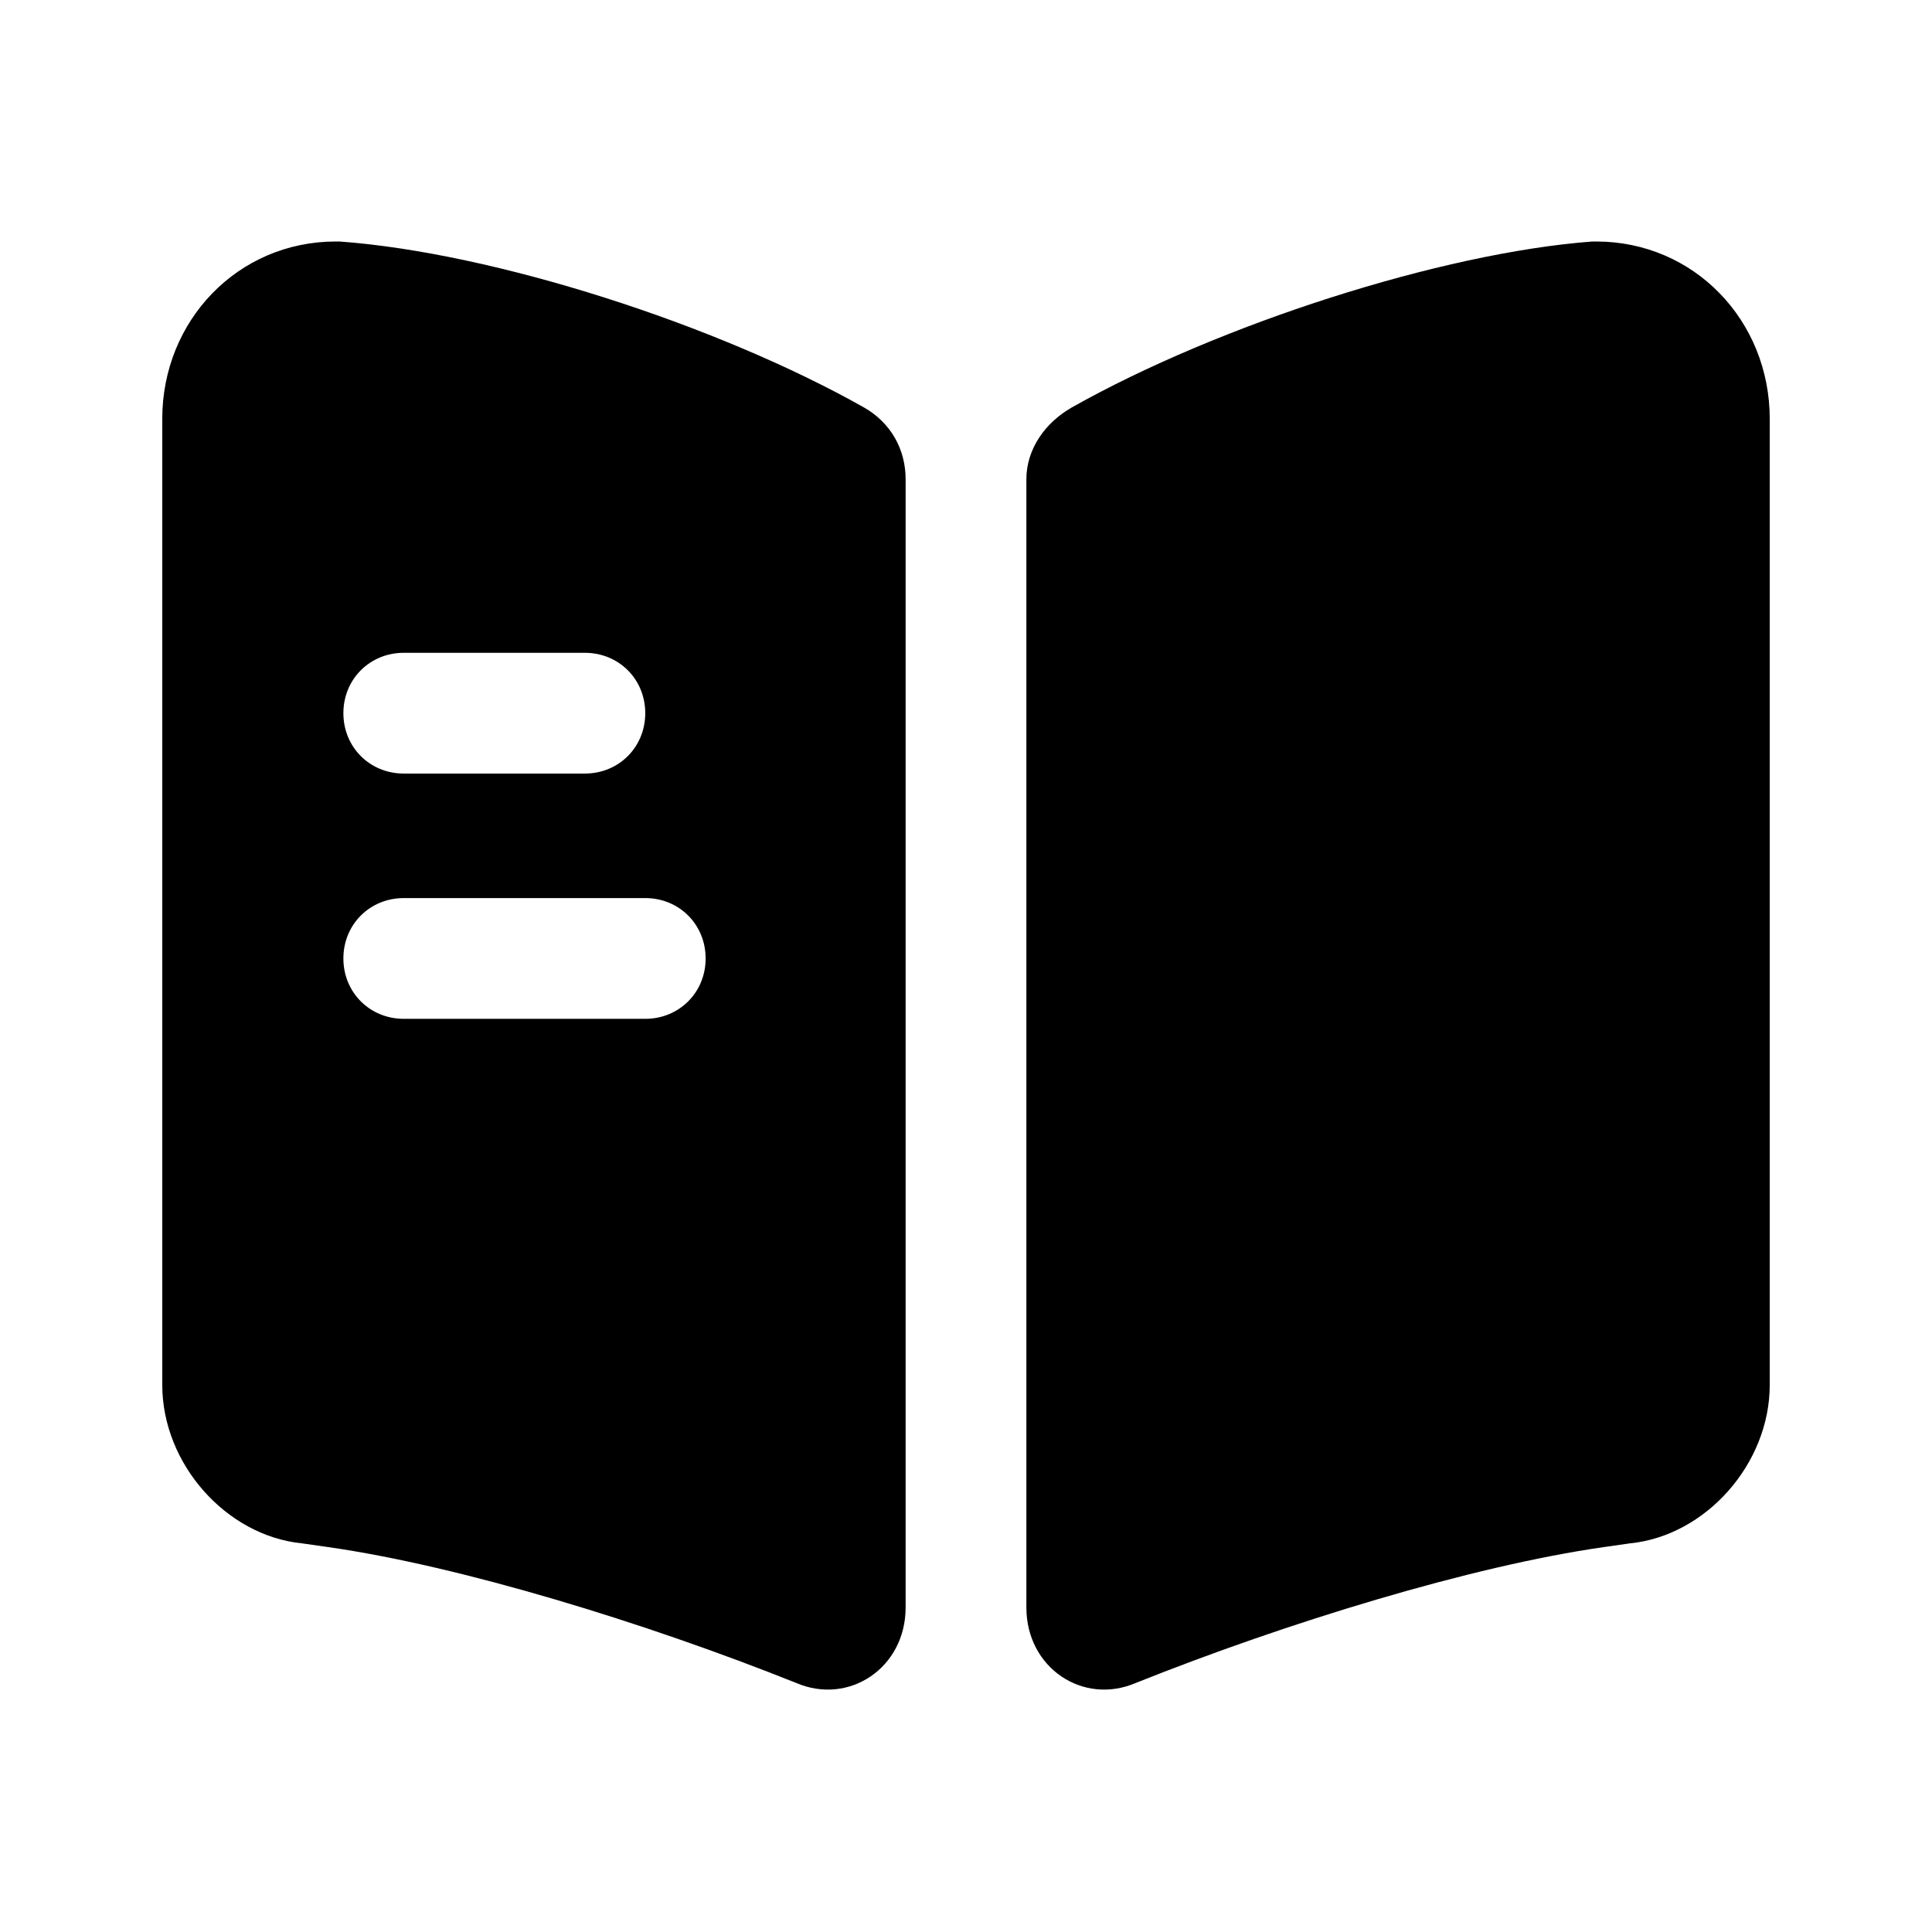
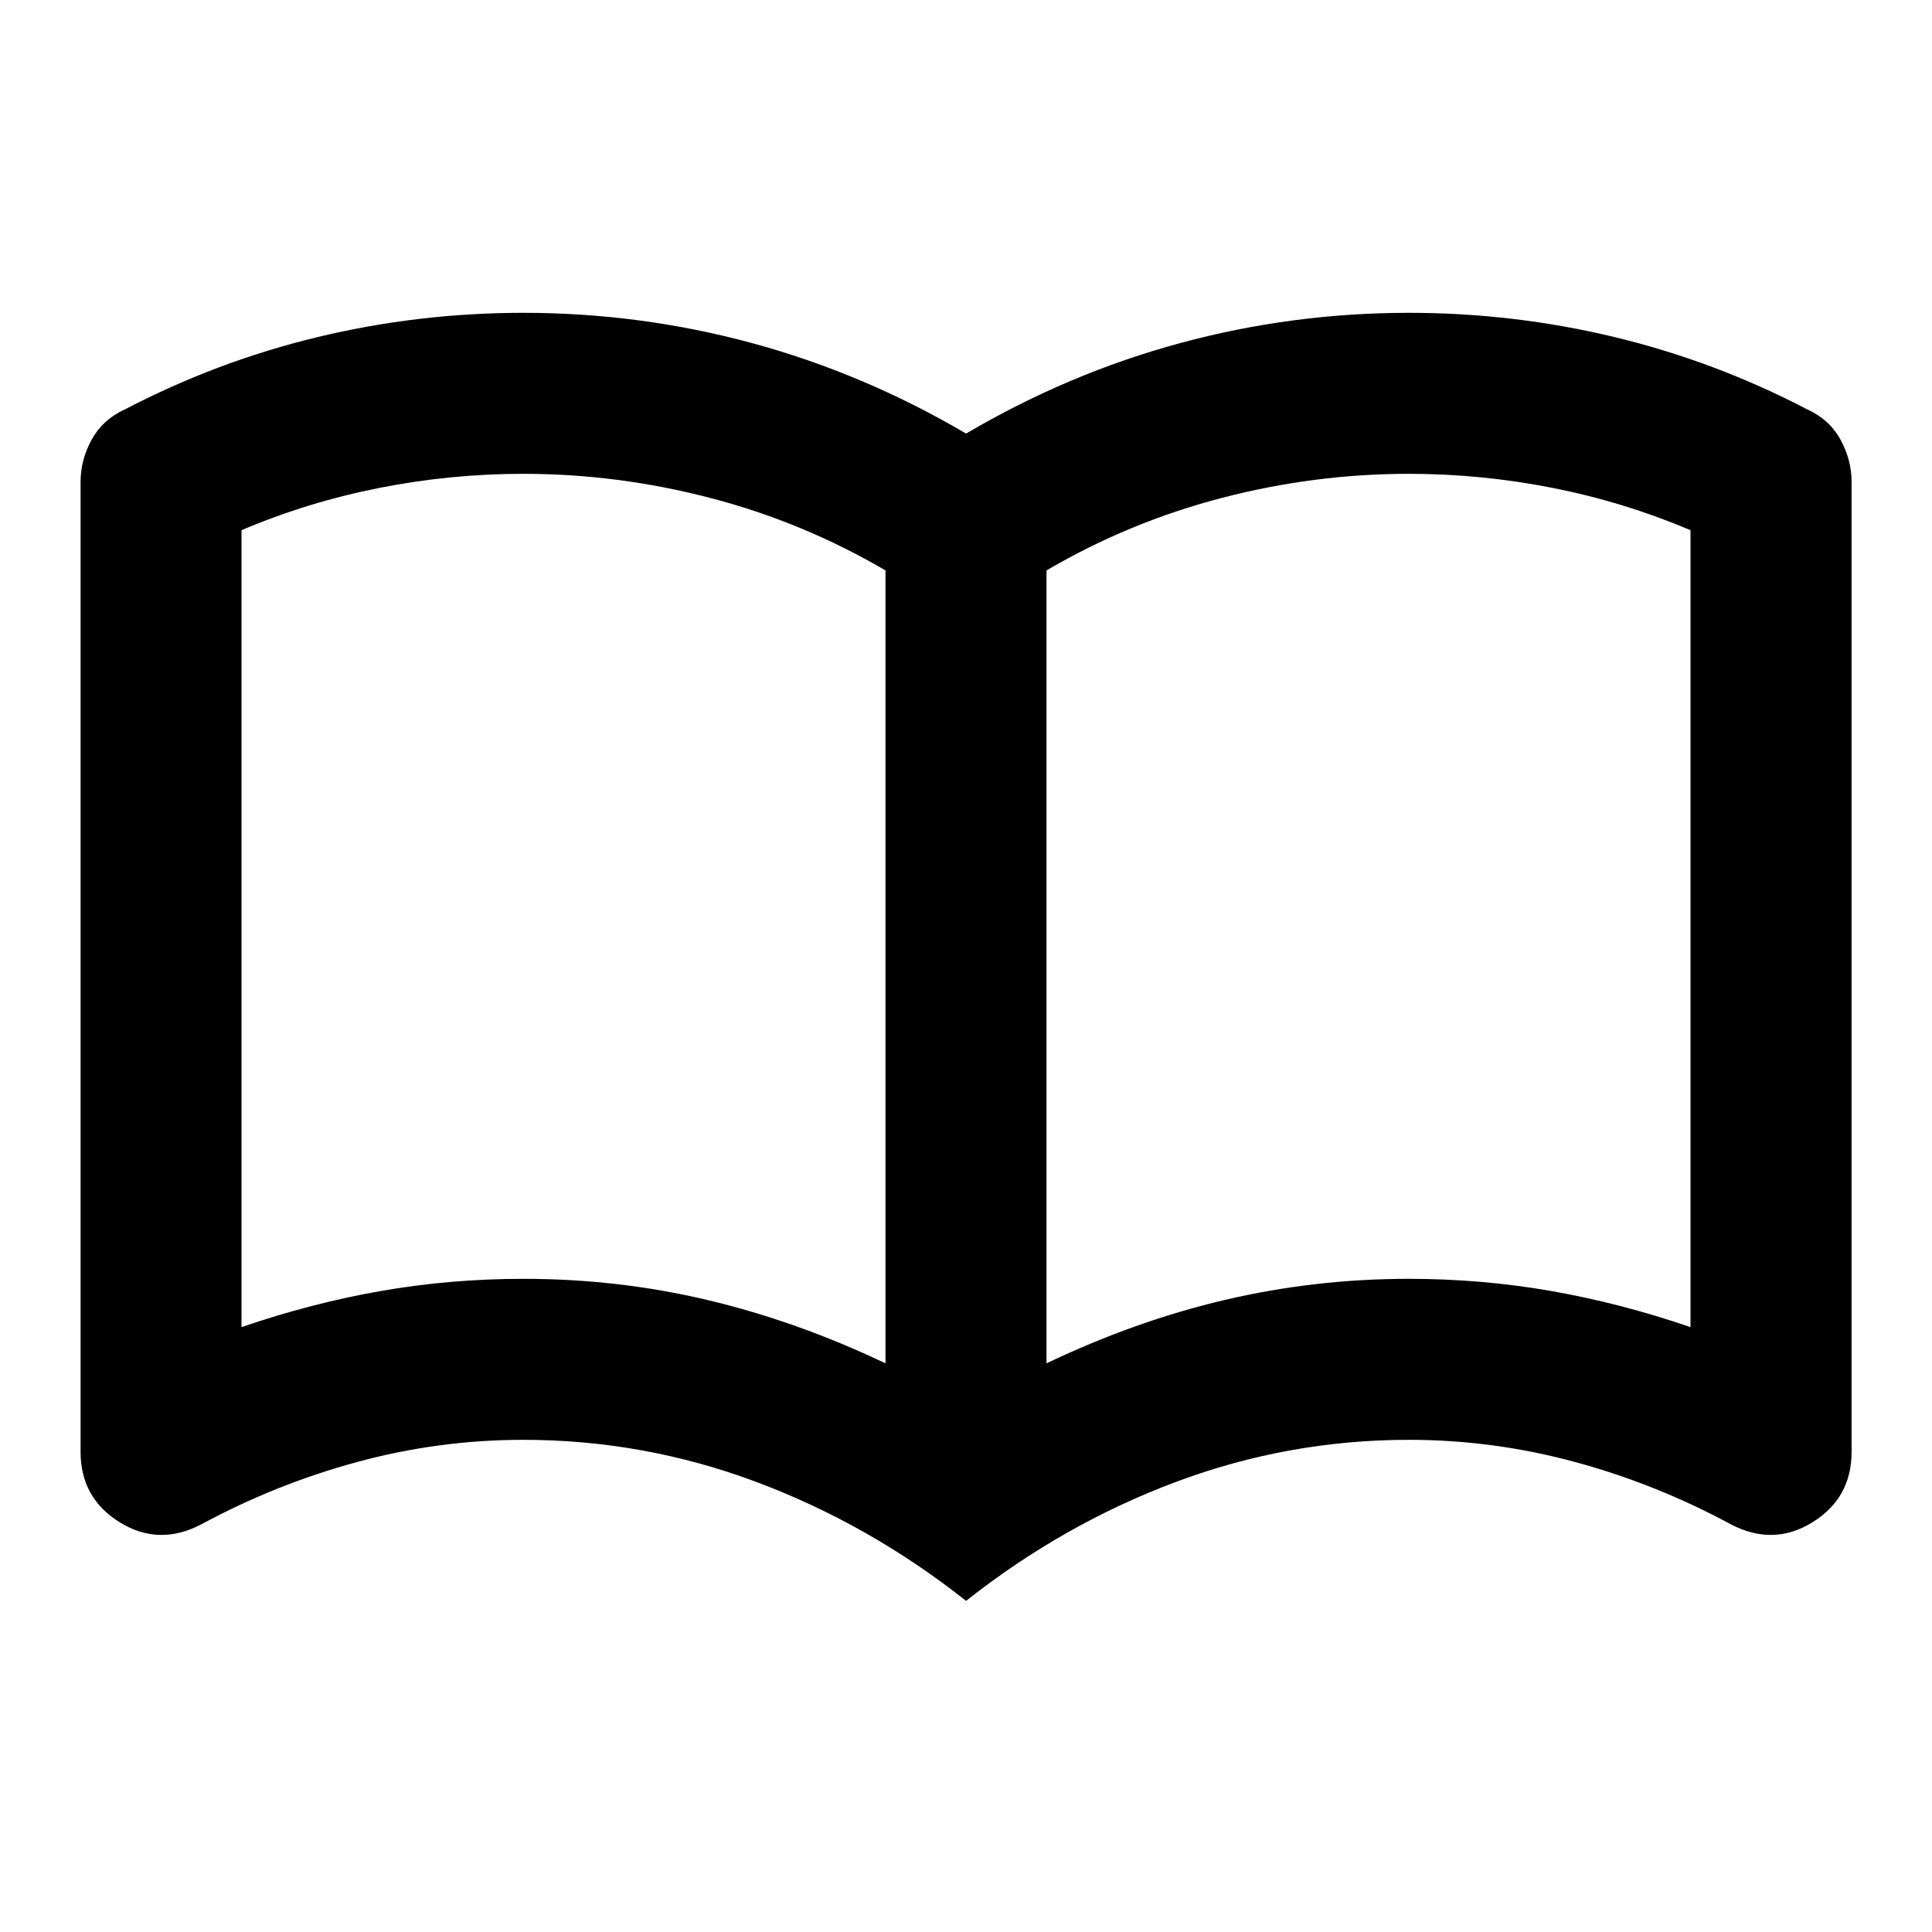
- <svg xmlns="http://www.w3.org/2000/svg" viewBox="0 0 512 512">
-   <path d="m469 111l0 256c0 21-17 40-37 42l-7 1c-35 5-84 20-124 36-14 6-29-4-29-20l0-299c0-8 5-15 12-19 39-22 98-41 138-44l1 0c26 0 46 21 46 47z m-240-3c-39-22-98-41-139-44l-1 0c-26 0-46 21-46 47l0 256c0 21 17 40 37 42l7 1c35 5 84 20 124 36 14 6 29-4 29-20l0-299c0-8-4-15-11-19z m-122 65l48 0c9 0 16 7 16 16 0 9-7 16-16 16l-48 0c-9 0-16-7-16-16 0-9 7-16 16-16z m64 97l-64 0c-9 0-16-7-16-16 0-9 7-16 16-16l64 0c9 0 16 7 16 16 0 9-7 16-16 16z" />
+ <svg xmlns="http://www.w3.org/2000/svg" viewBox="0 0 24 24">
+   <path d="m6.5 15.886c.783 0 1.546.087 2.288.263s1.479.438 2.212.787v-9.85c-.683-.4-1.408-.7-2.175-.9s-1.542-.3-2.325-.3c-.6 0-1.196.058-1.788.175-.592.117-1.163.292-1.712.525v9.9c.583-.2 1.163-.35 1.738-.45s1.163-.15 1.762-.15zm6.5 1.05c.733-.35 1.471-.613 2.212-.787s1.504-.263 2.288-.263c.6 0 1.188.05 1.762.15s1.154.25 1.738.45v-9.9c-.55-.233-1.121-.408-1.712-.525-.592-.117-1.188-.175-1.788-.175-.783 0-1.558.1-2.325.3s-1.492.5-2.175.9zm-1 2.95c-.8-.633-1.667-1.125-2.6-1.475-.933-.35-1.9-.525-2.9-.525-.7 0-1.387.092-2.062.275s-1.321.442-1.938.775c-.35.183-.688.175-1.012-.025s-.487-.492-.487-.875v-12.05c0-.183.046-.358.138-.525.092-.167.229-.292.412-.375.767-.4 1.567-.7 2.4-.9s1.683-.3 2.55-.3c.967 0 1.913.125 2.837.375s1.812.625 2.663 1.125c.85-.5 1.738-.875 2.663-1.125s1.871-.375 2.837-.375c.867 0 1.717.1 2.55.3s1.633.5 2.4.9c.183.083.321.208.412.375.092.167.138.342.138.525v12.05c0 .383-.163.675-.487.875s-.662.208-1.012.025c-.617-.333-1.262-.592-1.938-.775s-1.363-.275-2.062-.275c-1 0-1.967.175-2.9.525s-1.8.842-2.6 1.475z" />
</svg>
